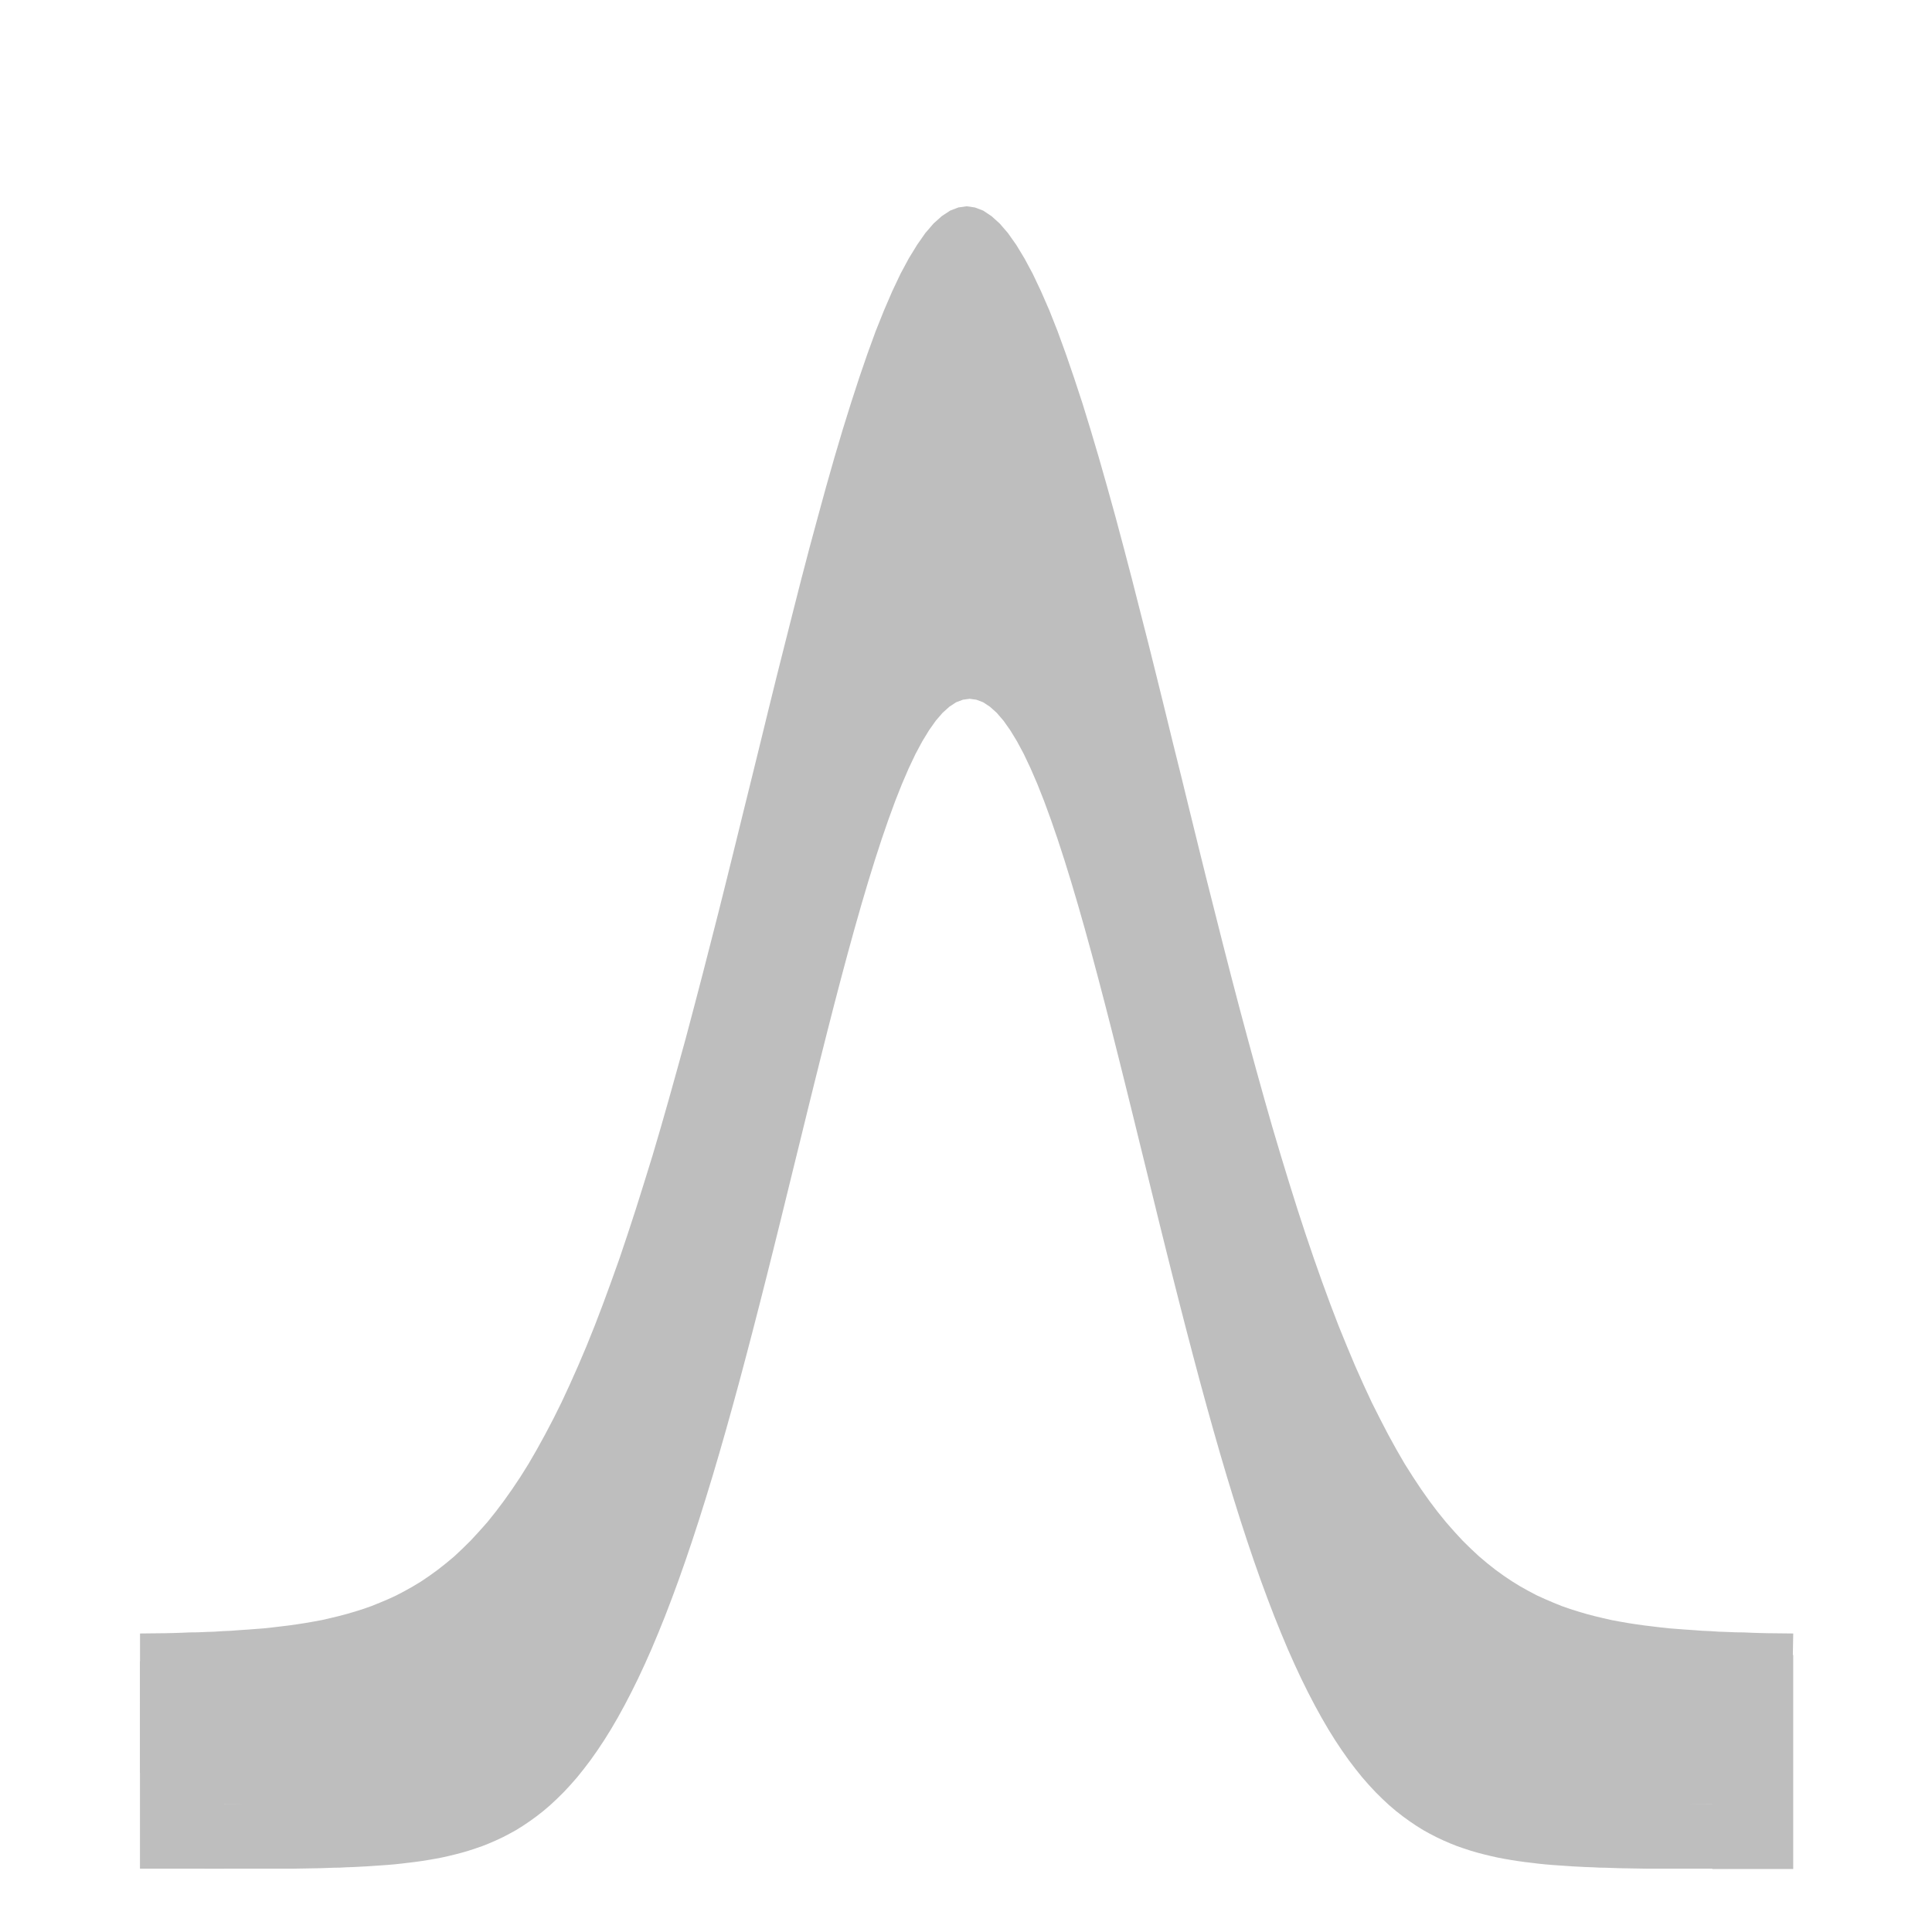
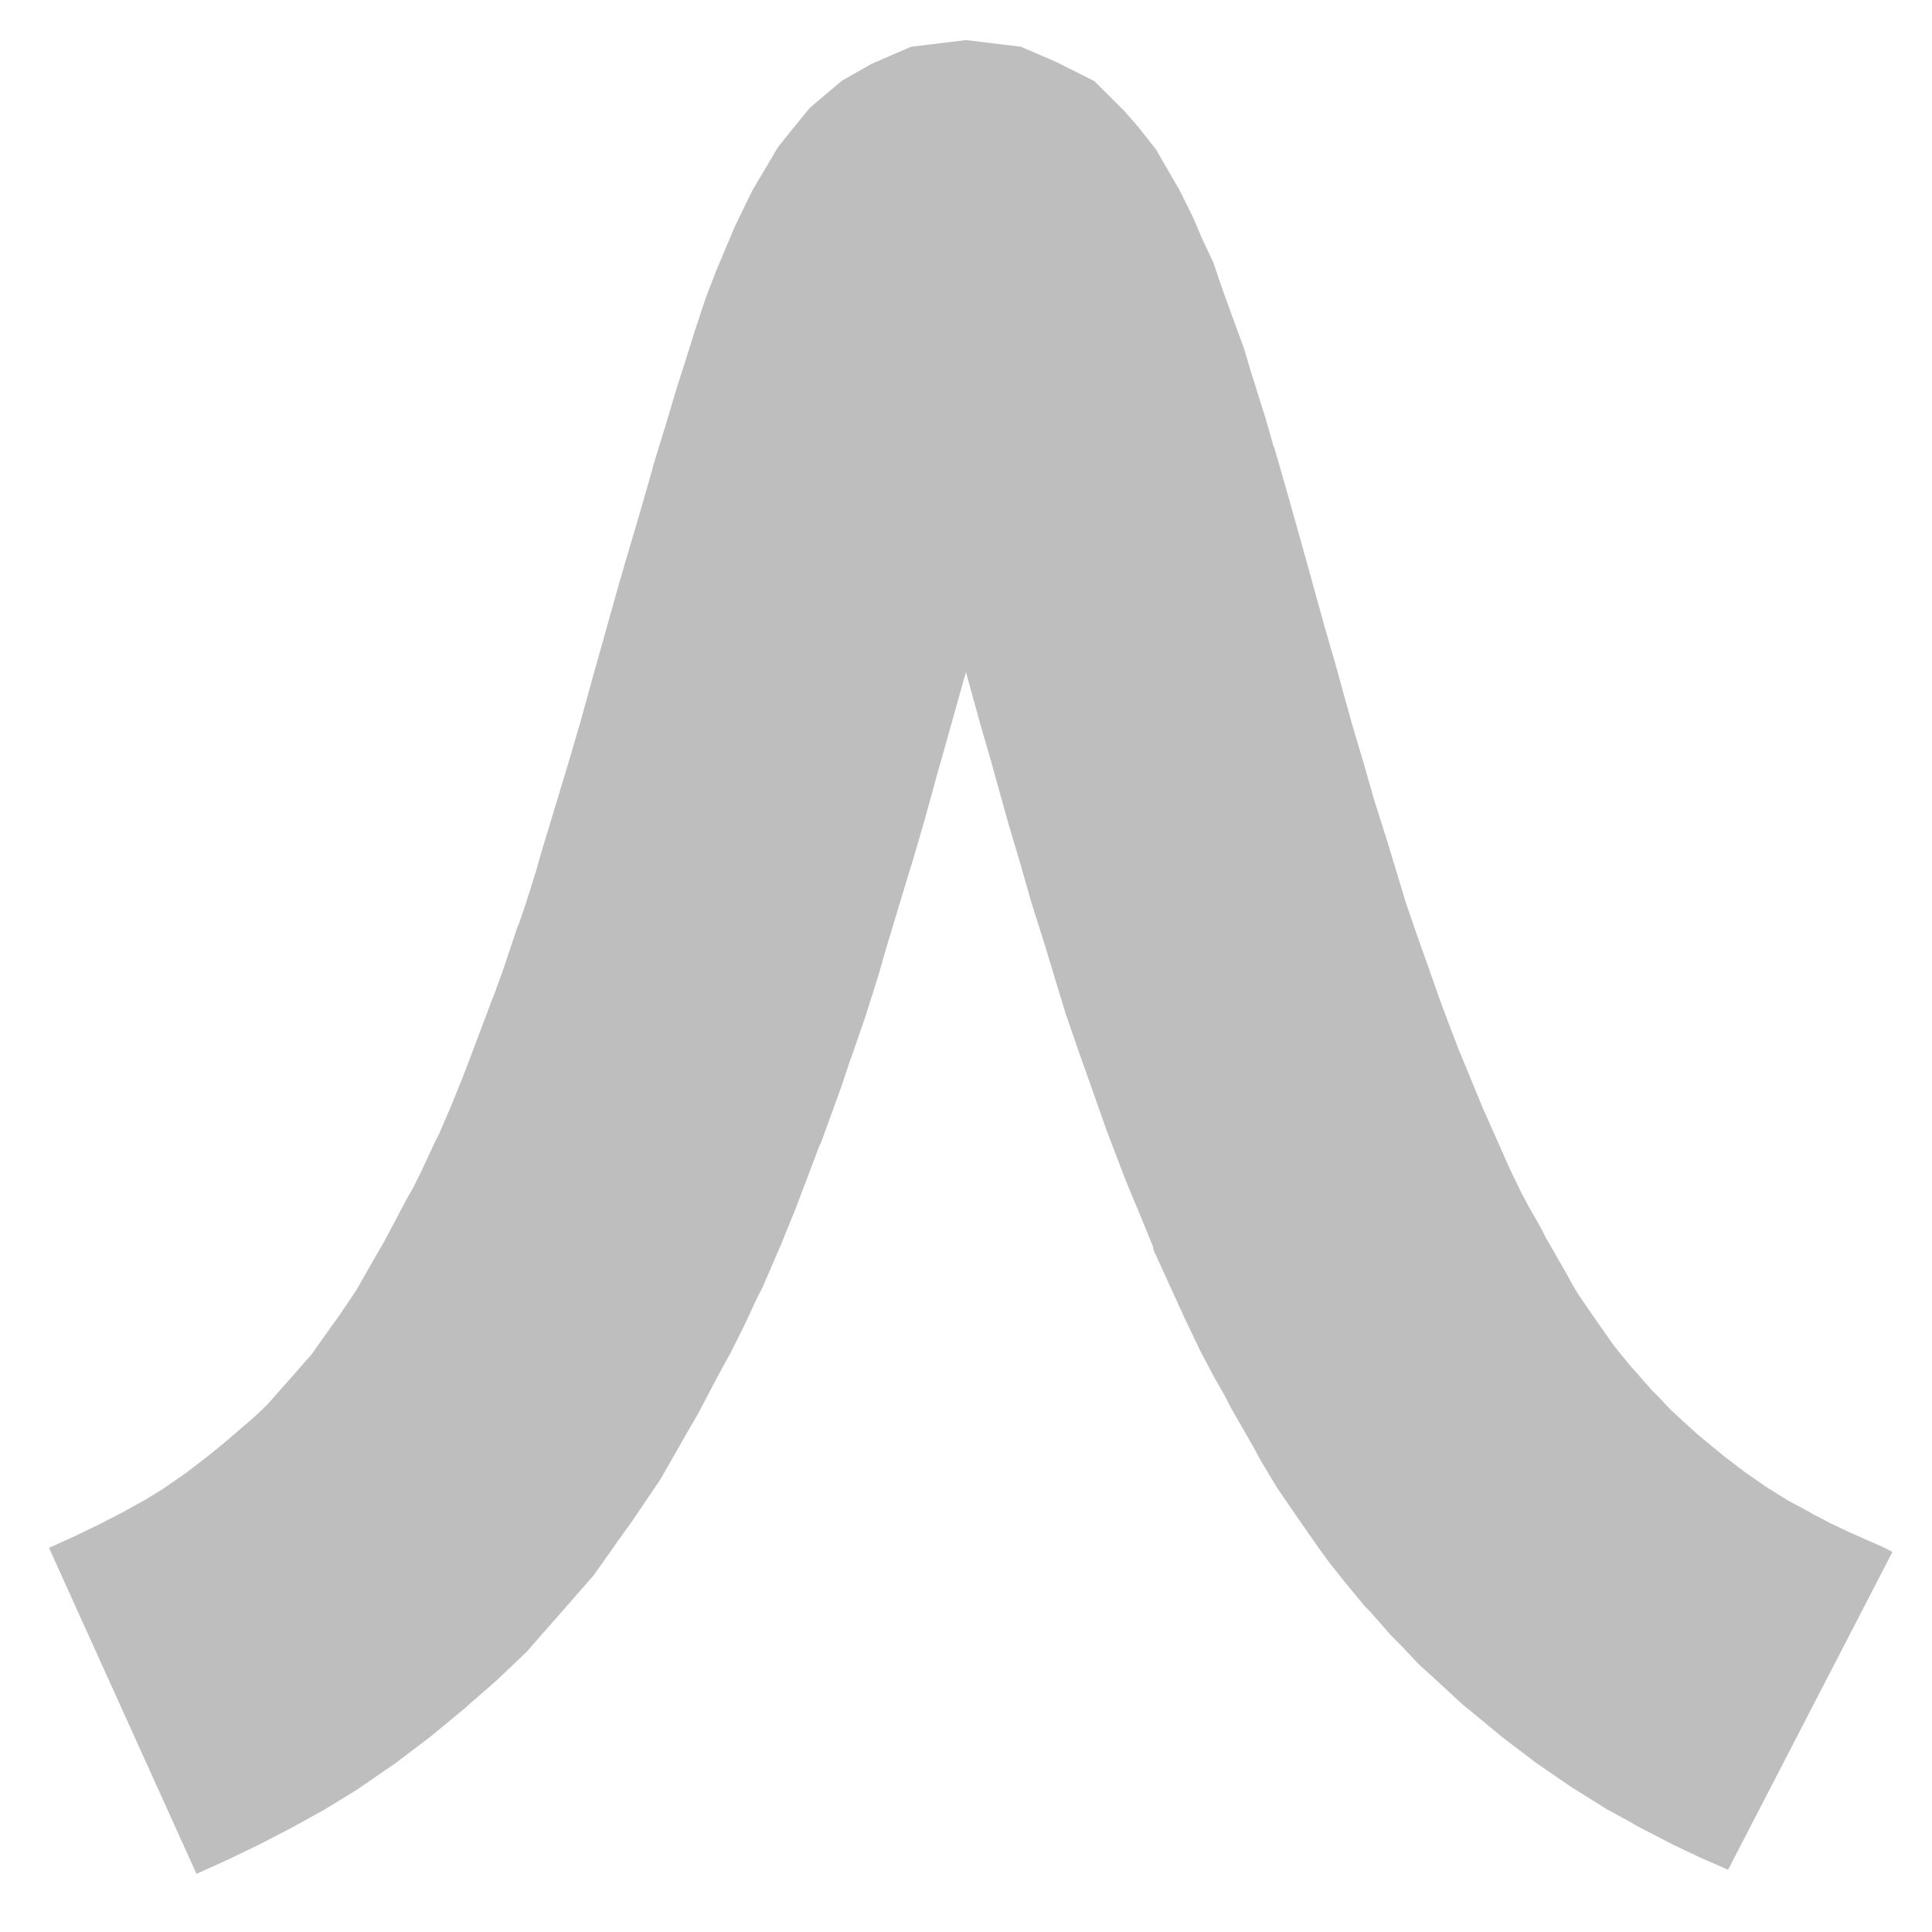
- <svg xmlns="http://www.w3.org/2000/svg" width="24" height="24" viewBox="0 0 18 18" version="1.1" id="svg4676">
-   <defs id="defs4680" />
-   <g id="g5360" transform="matrix(0.8959241,0,0,0.7746135,0.9366832,3.708867)" style="fill:#bebebe;fill-opacity:1">
-     <g transform="translate(4.9999975e-8,0.3864548)" id="g5326" style="fill:#bebebe;fill-opacity:1">
-       <g id="surface60745" style="fill:#bebebe;fill-opacity:1;stroke:none;stroke-opacity:1" transform="matrix(0.04966479,0,0,0.04966479,-2.265371,-11.41126)">
-         <path style="fill:#bebebe;fill-opacity:1;fill-rule:evenodd;stroke:none;stroke-opacity:1" d="m 386.277,578.125 h -16.953 l -1.414,-0.027 -1.418,-0.027 -1.418,-0.031 -1.418,-0.027 -1.418,-0.055 -1.418,-0.059 -1.414,-0.027 -1.418,-0.086 -1.418,-0.055 -2.836,-0.172 -1.418,-0.113 -1.414,-0.113 -1.418,-0.113 -1.418,-0.141 -1.418,-0.172 -1.418,-0.199 -1.418,-0.195 -1.414,-0.227 -1.418,-0.258 -1.418,-0.281 -1.418,-0.312 -1.418,-0.367 -1.418,-0.398 -1.414,-0.426 -1.418,-0.48 -1.418,-0.539 -1.418,-0.566 -1.418,-0.652 -1.418,-0.711 -1.414,-0.766 -1.418,-0.848 -1.418,-0.906 -1.418,-1.023 -1.418,-1.105 -1.418,-1.188 -1.414,-1.277 -1.418,-1.391 -1.418,-1.527 -1.418,-1.617 -1.418,-1.758 -1.418,-1.871 -1.414,-2.039 -1.418,-2.156 -1.418,-2.324 -1.418,-2.465 -1.418,-2.637 -1.418,-2.809 -1.414,-2.977 -1.418,-3.145 -1.418,-3.316 -1.418,-3.516 -1.418,-3.684 -1.418,-3.914 -1.414,-4.051 -1.418,-4.281 -1.418,-4.449 -1.418,-4.652 -1.418,-4.844 -1.418,-5.02 -1.414,-5.215 -1.418,-5.359 -1.418,-5.555 -1.418,-5.727 -1.418,-5.867 -1.418,-6.008 -1.414,-6.152 -1.418,-6.266 -1.418,-6.379 -1.418,-6.461 -1.418,-6.547 -1.418,-6.605 -1.414,-6.664 -1.418,-6.688 -1.418,-6.66 -1.418,-6.691 -1.418,-6.633 -1.418,-6.578 -1.414,-6.488 -1.418,-6.406 -1.418,-6.266 -1.418,-6.125 -1.418,-5.953 -1.418,-5.754 -1.414,-5.527 -1.418,-5.301 -1.418,-5.043 -1.418,-4.762 -1.418,-4.48 -1.418,-4.141 -1.418,-3.797 -1.414,-3.457 -1.418,-3.062 -1.418,-2.691 -1.418,-2.324 -1.418,-1.902 -1.418,-1.473 -1.414,-1.078 -1.418,-0.621 -1.418,-0.227 -1.418,0.227 -1.418,0.621 -1.418,1.078 -1.414,1.473 -1.418,1.902 -1.418,2.324 -1.418,2.691 -1.418,3.062 -1.418,3.457 -1.414,3.797 -1.418,4.141 -1.418,4.48 -1.418,4.762 -1.418,5.043 -1.418,5.301 -1.414,5.527 -1.418,5.754 -1.418,5.953 -1.418,6.125 -1.418,6.266 -1.418,6.406 -1.414,6.488 -1.418,6.578 -1.418,6.633 -1.418,6.691 -1.418,6.66 -1.418,6.688 -1.414,6.664 -1.418,6.605 -1.418,6.547 -1.418,6.461 -1.418,6.379 -1.418,6.266 -1.414,6.152 -1.418,6.008 -1.418,5.867 -1.418,5.727 -1.418,5.555 -1.418,5.359 -1.414,5.215 -1.418,5.02 -1.418,4.844 -1.418,4.652 -1.418,4.449 -1.418,4.281 -1.414,4.051 -1.418,3.914 -1.418,3.684 -1.418,3.516 -1.418,3.316 -1.418,3.145 -1.414,2.977 -1.418,2.809 -1.418,2.637 -1.418,2.465 -1.418,2.324 -1.418,2.156 -1.414,2.039 -1.418,1.871 -1.418,1.758 -1.418,1.617 -1.418,1.527 -1.418,1.391 -1.414,1.277 -1.418,1.188 -1.418,1.105 -1.418,1.023 -1.418,0.906 -1.418,0.848 -1.414,0.766 -1.418,0.711 -1.418,0.652 -1.418,0.566 -1.418,0.539 -1.418,0.48 -1.414,0.426 -1.418,0.398 -1.418,0.367 -1.418,0.312 -1.418,0.281 -1.418,0.258 -1.414,0.227 -1.418,0.195 -1.418,0.199 -1.418,0.172 -1.418,0.141 -1.418,0.113 -1.414,0.113 -1.418,0.113 -2.836,0.172 -1.418,0.055 -1.418,0.086 -1.414,0.027 -1.418,0.059 -1.418,0.055 -1.418,0.027 -1.418,0.031 -1.418,0.027 -1.414,0.027 H 67.379 v -15.562 l 1.59,-0.027 1.613,-0.027 1.59,-0.027 1.586,-0.031 1.586,-0.055 1.617,-0.086 1.586,-0.027 1.59,-0.086 1.586,-0.059 1.617,-0.113 1.586,-0.082 1.586,-0.145 1.59,-0.113 1.613,-0.141 1.59,-0.141 1.586,-0.199 1.59,-0.227 1.613,-0.227 1.59,-0.254 1.586,-0.285 1.586,-0.312 1.617,-0.34 1.586,-0.426 1.59,-0.453 1.586,-0.48 1.617,-0.539 1.586,-0.594 1.586,-0.652 1.59,-0.738 1.613,-0.793 1.59,-0.852 1.586,-0.965 1.59,-1.02 1.613,-1.133 1.59,-1.246 1.586,-1.336 1.586,-1.445 1.617,-1.559 1.586,-1.727 1.59,-1.816 1.586,-1.984 1.617,-2.098 1.586,-2.297 1.586,-2.438 1.59,-2.605 1.613,-2.777 1.59,-2.949 1.586,-3.176 1.59,-3.344 1.613,-3.543 1.59,-3.715 1.586,-3.969 1.586,-4.137 1.617,-4.395 1.586,-4.562 1.59,-4.82 1.586,-5.016 1.617,-5.219 1.586,-5.469 1.586,-5.641 1.59,-5.867 1.617,-6.012 1.586,-6.266 1.586,-6.434 1.59,-6.605 1.613,-6.746 1.59,-6.945 1.586,-7.027 1.586,-7.172 1.617,-7.285 1.586,-7.371 1.59,-7.426 1.586,-7.484 1.617,-7.539 1.586,-7.484 1.59,-7.539 1.586,-7.457 1.617,-7.398 1.586,-7.285 1.586,-7.227 1.59,-7.031 1.613,-6.887 1.59,-6.719 1.586,-6.465 1.586,-6.207 1.617,-5.98 1.586,-5.668 1.59,-5.359 1.586,-5.047 1.617,-4.648 1.586,-4.277 1.59,-3.887 1.586,-3.43 1.617,-3.031 1.586,-2.637 1.586,-2.125 1.59,-1.645 1.613,-1.219 1.59,-0.711 1.586,-0.254 1.586,0.254 1.617,0.711 1.586,1.219 1.59,1.645 1.586,2.125 1.617,2.637 1.586,3.031 1.59,3.43 1.586,3.887 1.617,4.277 1.586,4.648 1.586,5.047 1.59,5.359 1.613,5.668 1.59,5.98 1.586,6.207 1.586,6.465 1.617,6.719 1.586,6.887 1.59,7.031 1.586,7.227 1.617,7.285 1.586,7.398 1.59,7.457 1.586,7.539 1.617,7.484 1.586,7.539 1.586,7.484 1.59,7.426 1.613,7.371 1.59,7.285 1.586,7.172 1.586,7.027 1.617,6.945 1.586,6.746 1.59,6.605 1.586,6.434 1.617,6.266 1.586,6.012 1.59,5.867 1.586,5.641 1.617,5.469 1.586,5.219 1.586,5.016 1.59,4.82 1.613,4.562 1.59,4.395 1.586,4.137 1.59,3.969 1.613,3.715 1.59,3.543 1.586,3.344 1.586,3.176 1.617,2.949 1.586,2.777 1.59,2.605 1.586,2.438 1.617,2.297 1.586,2.098 1.586,1.984 1.59,1.816 1.613,1.727 1.59,1.559 1.586,1.445 1.59,1.336 1.613,1.246 1.59,1.133 1.586,1.02 1.586,0.965 1.617,0.852 1.586,0.793 1.59,0.738 1.586,0.652 1.617,0.594 1.586,0.539 1.586,0.48 1.59,0.453 1.613,0.426 1.59,0.34 1.586,0.312 1.59,0.285 1.613,0.254 1.59,0.227 1.586,0.227 1.586,0.199 1.617,0.141 1.586,0.141 1.59,0.113 1.586,0.145 1.617,0.082 1.586,0.113 1.586,0.059 1.59,0.086 1.613,0.027 1.59,0.086 1.586,0.055 1.59,0.031 1.613,0.027 1.59,0.027 1.586,0.027 z m 0,0" id="path4673" />
-       </g>
-       <path style="fill:#bebebe;fill-opacity:1;fill-rule:evenodd;stroke:none;stroke-width:0.05;stroke-opacity:1" d="M 16.919,16.528 H 16.077 l -0.07,-0.001 -0.07,-0.001 -0.07,-0.002 -0.07,-0.001 -0.07,-0.003 -0.07,-0.003 -0.07,-0.001 -0.07,-0.004 -0.07,-0.003 -0.141,-0.009 -0.07,-0.006 -0.07,-0.006 -0.07,-0.006 -0.07,-0.007 -0.07,-0.009 -0.07,-0.01 -0.07,-0.01 -0.07,-0.011 -0.07,-0.013 -0.07,-0.014 -0.07,-0.016 -0.07,-0.018 -0.07,-0.02 -0.07,-0.021 -0.07,-0.024 -0.07,-0.027 -0.07,-0.028 -0.07,-0.032 -0.07,-0.035 -0.07,-0.038 -0.07,-0.042 -0.07,-0.045 -0.07,-0.051 -0.07,-0.055 -0.07,-0.059 -0.07,-0.063 -0.07,-0.069 -0.07,-0.076 -0.07,-0.08 -0.07,-0.087 -0.07,-0.093 -0.07,-0.101 -0.07,-0.107 -0.07,-0.115 -0.07,-0.122 -0.07,-0.131 -0.07,-0.139 -0.07,-0.148 -0.07,-0.156 -0.07,-0.165 -0.07,-0.175 -0.07,-0.183 -0.07,-0.194 -0.07,-0.201 -0.07,-0.213 -0.07,-0.221 -0.07,-0.231 -0.07,-0.241 -0.07,-0.249 -0.07,-0.259 -0.07,-0.266 -0.07,-0.276 -0.07,-0.285 -0.07,-0.291 -0.07,-0.298 -0.07,-0.306 -0.07,-0.311 L 11.22,9.729 11.15,9.408 11.079,9.082 11.009,8.754 10.938,8.423 10.868,8.091 10.798,7.761 10.727,7.428 10.657,7.099 10.586,6.772 10.516,6.45 10.446,6.132 10.375,5.821 10.305,5.516 10.234,5.221 10.164,4.935 10.094,4.66 10.023,4.397 9.953,4.147 9.882,3.91 9.812,3.688 9.742,3.482 9.671,3.293 9.601,3.122 9.53,2.97 9.46,2.836 9.39,2.721 l -0.07,-0.094 -0.07,-0.073 -0.07,-0.054 -0.07,-0.031 -0.07,-0.011 -0.07,0.011 -0.07,0.031 -0.07,0.054 -0.07,0.073 -0.07,0.094 -0.07,0.115 -0.07,0.134 -0.07,0.152 -0.07,0.172 -0.07,0.189 -0.07,0.206 L 8.193,3.91 8.123,4.147 8.052,4.397 7.982,4.66 7.912,4.935 7.841,5.221 7.771,5.516 7.7,5.821 7.63,6.132 7.559,6.45 7.489,6.772 7.419,7.099 7.348,7.428 7.278,7.761 7.207,8.091 7.137,8.423 7.067,8.754 6.996,9.082 6.926,9.408 6.856,9.729 l -0.07,0.317 -0.07,0.311 -0.07,0.306 -0.07,0.298 -0.07,0.291 -0.07,0.284 -0.07,0.276 -0.07,0.266 -0.07,0.259 -0.07,0.249 -0.07,0.241 -0.07,0.231 -0.07,0.221 -0.07,0.213 -0.07,0.201 -0.07,0.194 -0.07,0.183 -0.07,0.175 -0.07,0.165 -0.07,0.156 -0.07,0.148 -0.07,0.139 -0.07,0.131 -0.07,0.122 -0.07,0.115 -0.07,0.107 -0.07,0.101 -0.07,0.093 -0.07,0.087 -0.07,0.08 -0.07,0.076 -0.07,0.069 -0.07,0.063 -0.07,0.059 -0.07,0.055 -0.07,0.051 -0.07,0.045 -0.07,0.042 -0.07,0.038 -0.07,0.035 -0.07,0.032 -0.07,0.028 -0.07,0.027 -0.07,0.024 -0.07,0.021 -0.07,0.02 -0.07,0.018 -0.07,0.016 -0.07,0.014 -0.07,0.013 -0.07,0.011 -0.07,0.01 -0.07,0.01 -0.07,0.009 -0.07,0.007 -0.07,0.006 -0.07,0.006 -0.07,0.006 -0.141,0.009 -0.07,0.003 -0.07,0.004 -0.07,0.001 -0.07,0.003 -0.07,0.003 -0.07,0.001 -0.07,0.002 -0.07,0.001 -0.07,0.001 H 1.081 v -0.773 l 0.079,-0.001 0.08,-0.001 0.079,-0.001 0.079,-0.002 0.079,-0.003 0.08,-0.004 0.079,-0.001 0.079,-0.004 0.079,-0.003 0.08,-0.006 0.079,-0.004 0.079,-0.007 0.079,-0.006 0.08,-0.007 0.079,-0.007 0.079,-0.01 0.079,-0.011 0.08,-0.011 0.079,-0.013 0.079,-0.014 0.079,-0.016 0.08,-0.017 0.079,-0.021 0.079,-0.022 0.079,-0.024 0.08,-0.027 0.079,-0.029 0.079,-0.032 0.079,-0.037 0.08,-0.039 0.079,-0.042 0.079,-0.048 0.079,-0.051 0.08,-0.056 0.079,-0.062 0.079,-0.066 0.079,-0.072 0.08,-0.077 0.079,-0.086 0.079,-0.09 0.079,-0.099 0.08,-0.104 0.079,-0.114 0.079,-0.121 0.079,-0.129 0.08,-0.138 0.079,-0.146 0.079,-0.158 0.079,-0.166 0.08,-0.176 0.079,-0.184 0.079,-0.197 0.079,-0.205 0.08,-0.218 0.079,-0.227 0.079,-0.239 0.079,-0.249 0.08,-0.259 0.079,-0.272 0.079,-0.28 0.079,-0.291 0.08,-0.299 0.079,-0.311 0.079,-0.32 0.079,-0.328 0.08,-0.335 0.079,-0.345 0.079,-0.349 0.079,-0.356 0.08,-0.362 0.079,-0.366 0.079,-0.369 0.079,-0.372 0.08,-0.374 0.079,-0.372 0.079,-0.374 0.079,-0.37 0.08,-0.367 0.079,-0.362 0.079,-0.359 0.079,-0.349 0.08,-0.342 0.079,-0.334 0.079,-0.321 0.079,-0.308 0.08,-0.297 0.079,-0.281 0.079,-0.266 0.079,-0.251 0.08,-0.231 0.079,-0.212 0.079,-0.193 0.079,-0.17 0.08,-0.151 0.079,-0.131 0.079,-0.106 0.079,-0.082 0.08,-0.061 0.079,-0.035 0.079,-0.013 0.079,0.013 0.08,0.035 0.079,0.061 0.079,0.082 0.079,0.106 0.08,0.131 0.079,0.151 0.079,0.17 0.079,0.193 0.08,0.212 0.079,0.231 0.079,0.251 0.079,0.266 0.08,0.281 0.079,0.297 0.079,0.308 0.079,0.321 0.08,0.334 0.079,0.342 0.079,0.349 0.079,0.359 0.08,0.362 0.079,0.367 0.079,0.37 0.079,0.374 0.08,0.372 0.079,0.374 0.079,0.372 0.079,0.369 0.08,0.366 0.079,0.362 0.079,0.356 0.079,0.349 0.08,0.345 0.079,0.335 0.079,0.328 0.079,0.32 0.08,0.311 0.079,0.299 0.079,0.291 0.079,0.28 0.08,0.272 0.079,0.259 0.079,0.249 0.079,0.239 0.08,0.227 0.079,0.218 0.079,0.205 0.079,0.197 0.08,0.184 0.079,0.176 0.079,0.166 0.079,0.158 0.08,0.146 0.079,0.138 0.079,0.129 0.079,0.121 0.08,0.114 0.079,0.104 0.079,0.099 0.079,0.09 0.08,0.086 0.079,0.077 0.079,0.072 0.079,0.066 0.08,0.062 0.079,0.056 0.079,0.051 0.079,0.048 0.08,0.042 0.079,0.039 0.079,0.037 0.079,0.032 0.08,0.029 0.079,0.027 0.079,0.024 0.079,0.022 0.08,0.021 0.079,0.017 0.079,0.016 0.079,0.014 0.08,0.013 0.079,0.011 0.079,0.011 0.079,0.01 0.08,0.007 0.079,0.007 0.079,0.006 0.079,0.007 0.08,0.004 0.079,0.006 0.079,0.003 0.079,0.004 0.08,0.001 0.079,0.004 0.079,0.003 0.079,0.002 0.08,0.001 0.079,0.001 0.079,0.001 z m 0,0" id="path4673-08" />
-     </g>
-     <g transform="matrix(1.084666,0,0,1.084666,-0.7619913,-2.229965)" id="g5326-6" style="fill:#bebebe;fill-opacity:1">
-       <g id="surface60745-8" style="fill:#bebebe;fill-opacity:1;stroke:none;stroke-opacity:1" transform="matrix(0.04966479,0,0,0.04966479,-2.265371,-11.41126)">
-         <path style="fill:#bebebe;fill-opacity:1;fill-rule:evenodd;stroke:none;stroke-opacity:1" d="m 386.277,578.125 h -16.953 l -1.414,-0.027 -1.418,-0.027 -1.418,-0.031 -1.418,-0.027 -1.418,-0.055 -1.418,-0.059 -1.414,-0.027 -1.418,-0.086 -1.418,-0.055 -2.836,-0.172 -1.418,-0.113 -1.414,-0.113 -1.418,-0.113 -1.418,-0.141 -1.418,-0.172 -1.418,-0.199 -1.418,-0.195 -1.414,-0.227 -1.418,-0.258 -1.418,-0.281 -1.418,-0.312 -1.418,-0.367 -1.418,-0.398 -1.414,-0.426 -1.418,-0.48 -1.418,-0.539 -1.418,-0.566 -1.418,-0.652 -1.418,-0.711 -1.414,-0.766 -1.418,-0.848 -1.418,-0.906 -1.418,-1.023 -1.418,-1.105 -1.418,-1.188 -1.414,-1.277 -1.418,-1.391 -1.418,-1.527 -1.418,-1.617 -1.418,-1.758 -1.418,-1.871 -1.414,-2.039 -1.418,-2.156 -1.418,-2.324 -1.418,-2.465 -1.418,-2.637 -1.418,-2.809 -1.414,-2.977 -1.418,-3.145 -1.418,-3.316 -1.418,-3.516 -1.418,-3.684 -1.418,-3.914 -1.414,-4.051 -1.418,-4.281 -1.418,-4.449 -1.418,-4.652 -1.418,-4.844 -1.418,-5.02 -1.414,-5.215 -1.418,-5.359 -1.418,-5.555 -1.418,-5.727 -1.418,-5.867 -1.418,-6.008 -1.414,-6.152 -1.418,-6.266 -1.418,-6.379 -1.418,-6.461 -1.418,-6.547 -1.418,-6.605 -1.414,-6.664 -1.418,-6.688 -1.418,-6.66 -1.418,-6.691 -1.418,-6.633 -1.418,-6.578 -1.414,-6.488 -1.418,-6.406 -1.418,-6.266 -1.418,-6.125 -1.418,-5.953 -1.418,-5.754 -1.414,-5.527 -1.418,-5.301 -1.418,-5.043 -1.418,-4.762 -1.418,-4.48 -1.418,-4.141 -1.418,-3.797 -1.414,-3.457 -1.418,-3.062 -1.418,-2.691 -1.418,-2.324 -1.418,-1.902 -1.418,-1.473 -1.414,-1.078 -1.418,-0.621 -1.418,-0.227 -1.418,0.227 -1.418,0.621 -1.418,1.078 -1.414,1.473 -1.418,1.902 -1.418,2.324 -1.418,2.691 -1.418,3.062 -1.418,3.457 -1.414,3.797 -1.418,4.141 -1.418,4.48 -1.418,4.762 -1.418,5.043 -1.418,5.301 -1.414,5.527 -1.418,5.754 -1.418,5.953 -1.418,6.125 -1.418,6.266 -1.418,6.406 -1.414,6.488 -1.418,6.578 -1.418,6.633 -1.418,6.691 -1.418,6.66 -1.418,6.688 -1.414,6.664 -1.418,6.605 -1.418,6.547 -1.418,6.461 -1.418,6.379 -1.418,6.266 -1.414,6.152 -1.418,6.008 -1.418,5.867 -1.418,5.727 -1.418,5.555 -1.418,5.359 -1.414,5.215 -1.418,5.02 -1.418,4.844 -1.418,4.652 -1.418,4.449 -1.418,4.281 -1.414,4.051 -1.418,3.914 -1.418,3.684 -1.418,3.516 -1.418,3.316 -1.418,3.145 -1.414,2.977 -1.418,2.809 -1.418,2.637 -1.418,2.465 -1.418,2.324 -1.418,2.156 -1.414,2.039 -1.418,1.871 -1.418,1.758 -1.418,1.617 -1.418,1.527 -1.418,1.391 -1.414,1.277 -1.418,1.188 -1.418,1.105 -1.418,1.023 -1.418,0.906 -1.418,0.848 -1.414,0.766 -1.418,0.711 -1.418,0.652 -1.418,0.566 -1.418,0.539 -1.418,0.48 -1.414,0.426 -1.418,0.398 -1.418,0.367 -1.418,0.312 -1.418,0.281 -1.418,0.258 -1.414,0.227 -1.418,0.195 -1.418,0.199 -1.418,0.172 -1.418,0.141 -1.418,0.113 -1.414,0.113 -1.418,0.113 -2.836,0.172 -1.418,0.055 -1.418,0.086 -1.414,0.027 -1.418,0.059 -1.418,0.055 -1.418,0.027 -1.418,0.031 -1.418,0.027 -1.414,0.027 H 67.379 v -15.562 l 1.59,-0.027 1.613,-0.027 1.59,-0.027 1.586,-0.031 1.586,-0.055 1.617,-0.086 1.586,-0.027 1.59,-0.086 1.586,-0.059 1.617,-0.113 1.586,-0.082 1.586,-0.145 1.59,-0.113 1.613,-0.141 1.59,-0.141 1.586,-0.199 1.59,-0.227 1.613,-0.227 1.59,-0.254 1.586,-0.285 1.586,-0.312 1.617,-0.34 1.586,-0.426 1.59,-0.453 1.586,-0.48 1.617,-0.539 1.586,-0.594 1.586,-0.652 1.59,-0.738 1.613,-0.793 1.59,-0.852 1.586,-0.965 1.59,-1.02 1.613,-1.133 1.59,-1.246 1.586,-1.336 1.586,-1.445 1.617,-1.559 1.586,-1.727 1.59,-1.816 1.586,-1.984 1.617,-2.098 1.586,-2.297 1.586,-2.438 1.59,-2.605 1.613,-2.777 1.59,-2.949 1.586,-3.176 1.59,-3.344 1.613,-3.543 1.59,-3.715 1.586,-3.969 1.586,-4.137 1.617,-4.395 1.586,-4.562 1.59,-4.82 1.586,-5.016 1.617,-5.219 1.586,-5.469 1.586,-5.641 1.59,-5.867 1.617,-6.012 1.586,-6.266 1.586,-6.434 1.59,-6.605 1.613,-6.746 1.59,-6.945 1.586,-7.027 1.586,-7.172 1.617,-7.285 1.586,-7.371 1.59,-7.426 1.586,-7.484 1.617,-7.539 1.586,-7.484 1.59,-7.539 1.586,-7.457 1.617,-7.398 1.586,-7.285 1.586,-7.227 1.59,-7.031 1.613,-6.887 1.59,-6.719 1.586,-6.465 1.586,-6.207 1.617,-5.98 1.586,-5.668 1.59,-5.359 1.586,-5.047 1.617,-4.648 1.586,-4.277 1.59,-3.887 1.586,-3.43 1.617,-3.031 1.586,-2.637 1.586,-2.125 1.59,-1.645 1.613,-1.219 1.59,-0.711 1.586,-0.254 1.586,0.254 1.617,0.711 1.586,1.219 1.59,1.645 1.586,2.125 1.617,2.637 1.586,3.031 1.59,3.43 1.586,3.887 1.617,4.277 1.586,4.648 1.586,5.047 1.59,5.359 1.613,5.668 1.59,5.98 1.586,6.207 1.586,6.465 1.617,6.719 1.586,6.887 1.59,7.031 1.586,7.227 1.617,7.285 1.586,7.398 1.59,7.457 1.586,7.539 1.617,7.484 1.586,7.539 1.586,7.484 1.59,7.426 1.613,7.371 1.59,7.285 1.586,7.172 1.586,7.027 1.617,6.945 1.586,6.746 1.59,6.605 1.586,6.434 1.617,6.266 1.586,6.012 1.59,5.867 1.586,5.641 1.617,5.469 1.586,5.219 1.586,5.016 1.59,4.82 1.613,4.562 1.59,4.395 1.586,4.137 1.59,3.969 1.613,3.715 1.59,3.543 1.586,3.344 1.586,3.176 1.617,2.949 1.586,2.777 1.59,2.605 1.586,2.438 1.617,2.297 1.586,2.098 1.586,1.984 1.59,1.816 1.613,1.727 1.59,1.559 1.586,1.445 1.59,1.336 1.613,1.246 1.59,1.133 1.586,1.02 1.586,0.965 1.617,0.852 1.586,0.793 1.59,0.738 1.586,0.652 1.617,0.594 1.586,0.539 1.586,0.48 1.59,0.453 1.613,0.426 1.59,0.34 1.586,0.312 1.59,0.285 1.613,0.254 1.59,0.227 1.586,0.227 1.586,0.199 1.617,0.141 1.586,0.141 1.59,0.113 1.586,0.145 1.617,0.082 1.586,0.113 1.586,0.059 1.59,0.086 1.613,0.027 1.59,0.086 1.586,0.055 1.59,0.031 1.613,0.027 1.59,0.027 1.586,0.027 z m 0,0" id="path4673-2" />
-       </g>
-       <path style="fill:#bebebe;fill-opacity:1;fill-rule:evenodd;stroke:none;stroke-width:0.05;stroke-opacity:1" d="M 16.919,16.528 H 16.077 l -0.07,-0.001 -0.07,-0.001 -0.07,-0.002 -0.07,-0.001 -0.07,-0.003 -0.07,-0.003 -0.07,-0.001 -0.07,-0.004 -0.07,-0.003 -0.141,-0.009 -0.07,-0.006 -0.07,-0.006 -0.07,-0.006 -0.07,-0.007 -0.07,-0.009 -0.07,-0.01 -0.07,-0.01 -0.07,-0.011 -0.07,-0.013 -0.07,-0.014 -0.07,-0.016 -0.07,-0.018 -0.07,-0.02 -0.07,-0.021 -0.07,-0.024 -0.07,-0.027 -0.07,-0.028 -0.07,-0.032 -0.07,-0.035 -0.07,-0.038 -0.07,-0.042 -0.07,-0.045 -0.07,-0.051 -0.07,-0.055 -0.07,-0.059 -0.07,-0.063 -0.07,-0.069 -0.07,-0.076 -0.07,-0.08 -0.07,-0.087 -0.07,-0.093 -0.07,-0.101 -0.07,-0.107 -0.07,-0.115 -0.07,-0.122 -0.07,-0.131 -0.07,-0.139 -0.07,-0.148 -0.07,-0.156 -0.07,-0.165 -0.07,-0.175 -0.07,-0.183 -0.07,-0.194 -0.07,-0.201 -0.07,-0.213 -0.07,-0.221 -0.07,-0.231 -0.07,-0.241 -0.07,-0.249 -0.07,-0.259 -0.07,-0.266 -0.07,-0.276 -0.07,-0.285 -0.07,-0.291 -0.07,-0.298 -0.07,-0.306 -0.07,-0.311 L 11.22,9.729 11.15,9.408 11.079,9.082 11.009,8.754 10.938,8.423 10.868,8.091 10.798,7.761 10.727,7.428 10.657,7.099 10.586,6.772 10.516,6.45 10.446,6.132 10.375,5.821 10.305,5.516 10.234,5.221 10.164,4.935 10.094,4.66 10.023,4.397 9.953,4.147 9.882,3.91 9.812,3.688 9.742,3.482 9.671,3.293 9.601,3.122 9.53,2.97 9.46,2.836 9.39,2.721 l -0.07,-0.094 -0.07,-0.073 -0.07,-0.054 -0.07,-0.031 -0.07,-0.011 -0.07,0.011 -0.07,0.031 -0.07,0.054 -0.07,0.073 -0.07,0.094 -0.07,0.115 -0.07,0.134 -0.07,0.152 -0.07,0.172 -0.07,0.189 -0.07,0.206 L 8.193,3.91 8.123,4.147 8.052,4.397 7.982,4.66 7.912,4.935 7.841,5.221 7.771,5.516 7.7,5.821 7.63,6.132 7.559,6.45 7.489,6.772 7.419,7.099 7.348,7.428 7.278,7.761 7.207,8.091 7.137,8.423 7.067,8.754 6.996,9.082 6.926,9.408 6.856,9.729 l -0.07,0.317 -0.07,0.311 -0.07,0.306 -0.07,0.298 -0.07,0.291 -0.07,0.284 -0.07,0.276 -0.07,0.266 -0.07,0.259 -0.07,0.249 -0.07,0.241 -0.07,0.231 -0.07,0.221 -0.07,0.213 -0.07,0.201 -0.07,0.194 -0.07,0.183 -0.07,0.175 -0.07,0.165 -0.07,0.156 -0.07,0.148 -0.07,0.139 -0.07,0.131 -0.07,0.122 -0.07,0.115 -0.07,0.107 -0.07,0.101 -0.07,0.093 -0.07,0.087 -0.07,0.08 -0.07,0.076 -0.07,0.069 -0.07,0.063 -0.07,0.059 -0.07,0.055 -0.07,0.051 -0.07,0.045 -0.07,0.042 -0.07,0.038 -0.07,0.035 -0.07,0.032 -0.07,0.028 -0.07,0.027 -0.07,0.024 -0.07,0.021 -0.07,0.02 -0.07,0.018 -0.07,0.016 -0.07,0.014 -0.07,0.013 -0.07,0.011 -0.07,0.01 -0.07,0.01 -0.07,0.009 -0.07,0.007 -0.07,0.006 -0.07,0.006 -0.07,0.006 -0.141,0.009 -0.07,0.003 -0.07,0.004 -0.07,0.001 -0.07,0.003 -0.07,0.003 -0.07,0.001 -0.07,0.002 -0.07,0.001 -0.07,0.001 H 1.081 v -0.773 l 0.079,-0.001 0.08,-0.001 0.079,-0.001 0.079,-0.002 0.079,-0.003 0.08,-0.004 0.079,-0.001 0.079,-0.004 0.079,-0.003 0.08,-0.006 0.079,-0.004 0.079,-0.007 0.079,-0.006 0.08,-0.007 0.079,-0.007 0.079,-0.01 0.079,-0.011 0.08,-0.011 0.079,-0.013 0.079,-0.014 0.079,-0.016 0.08,-0.017 0.079,-0.021 0.079,-0.022 0.079,-0.024 0.08,-0.027 0.079,-0.029 0.079,-0.032 0.079,-0.037 0.08,-0.039 0.079,-0.042 0.079,-0.048 0.079,-0.051 0.08,-0.056 0.079,-0.062 0.079,-0.066 0.079,-0.072 0.08,-0.077 0.079,-0.086 0.079,-0.09 0.079,-0.099 0.08,-0.104 0.079,-0.114 0.079,-0.121 0.079,-0.129 0.08,-0.138 0.079,-0.146 0.079,-0.158 0.079,-0.166 0.08,-0.176 0.079,-0.184 0.079,-0.197 0.079,-0.205 0.08,-0.218 0.079,-0.227 0.079,-0.239 0.079,-0.249 0.08,-0.259 0.079,-0.272 0.079,-0.28 0.079,-0.291 0.08,-0.299 0.079,-0.311 0.079,-0.32 0.079,-0.328 0.08,-0.335 0.079,-0.345 0.079,-0.349 0.079,-0.356 0.08,-0.362 0.079,-0.366 0.079,-0.369 0.079,-0.372 0.08,-0.374 0.079,-0.372 0.079,-0.374 0.079,-0.37 0.08,-0.367 0.079,-0.362 0.079,-0.359 0.079,-0.349 0.08,-0.342 0.079,-0.334 0.079,-0.321 0.079,-0.308 0.08,-0.297 0.079,-0.281 0.079,-0.266 0.079,-0.251 0.08,-0.231 0.079,-0.212 0.079,-0.193 0.079,-0.17 0.08,-0.151 0.079,-0.131 0.079,-0.106 0.079,-0.082 0.08,-0.061 0.079,-0.035 0.079,-0.013 0.079,0.013 0.08,0.035 0.079,0.061 0.079,0.082 0.079,0.106 0.08,0.131 0.079,0.151 0.079,0.17 0.079,0.193 0.08,0.212 0.079,0.231 0.079,0.251 0.079,0.266 0.08,0.281 0.079,0.297 0.079,0.308 0.079,0.321 0.08,0.334 0.079,0.342 0.079,0.349 0.079,0.359 0.08,0.362 0.079,0.367 0.079,0.37 0.079,0.374 0.08,0.372 0.079,0.374 0.079,0.372 0.079,0.369 0.08,0.366 0.079,0.362 0.079,0.356 0.079,0.349 0.08,0.345 0.079,0.335 0.079,0.328 0.079,0.32 0.08,0.311 0.079,0.299 0.079,0.291 0.079,0.28 0.08,0.272 0.079,0.259 0.079,0.249 0.079,0.239 0.08,0.227 0.079,0.218 0.079,0.205 0.079,0.197 0.08,0.184 0.079,0.176 0.079,0.166 0.079,0.158 0.08,0.146 0.079,0.138 0.079,0.129 0.079,0.121 0.08,0.114 0.079,0.104 0.079,0.099 0.079,0.09 0.08,0.086 0.079,0.077 0.079,0.072 0.079,0.066 0.08,0.062 0.079,0.056 0.079,0.051 0.079,0.048 0.08,0.042 0.079,0.039 0.079,0.037 0.079,0.032 0.08,0.029 0.079,0.027 0.079,0.024 0.079,0.022 0.08,0.021 0.079,0.017 0.079,0.016 0.079,0.014 0.08,0.013 0.079,0.011 0.079,0.011 0.079,0.01 0.08,0.007 0.079,0.007 0.079,0.006 0.079,0.007 0.08,0.004 0.079,0.006 0.079,0.003 0.079,0.004 0.08,0.001 0.079,0.004 0.079,0.003 0.079,0.002 0.08,0.001 0.079,0.001 0.079,0.001 z m 0,0" id="path4673-08-3" />
+ <svg xmlns="http://www.w3.org/2000/svg" width="56.693pt" height="56.693pt" viewBox="0 0 56.693 56.693" version="1.1" id="svg12">
+   <defs id="defs5">
+     <clipPath id="clip1">
+       <path d="M 0 0 L 56.691 0 L 56.691 56.691 L 0 56.691 Z M 0 0 " id="path2" />
+     </clipPath>
+   </defs>
+   <g id="surface56333" style="stroke:#bebebe;fill:none;stroke-opacity:1">
+     <g clip-path="url(#clip1)" clip-rule="nonzero" id="g9" style="stroke:#bebebe;fill:none;stroke-opacity:1">
+       <path style="color:#000000;font-style:normal;font-variant:normal;font-weight:normal;font-stretch:normal;font-size:medium;line-height:normal;font-family:sans-serif;font-variant-ligatures:normal;font-variant-position:normal;font-variant-caps:normal;font-variant-numeric:normal;font-variant-alternates:normal;font-feature-settings:normal;text-indent:0;text-align:start;text-decoration:none;text-decoration-line:none;text-decoration-style:solid;text-decoration-color:#000000;letter-spacing:normal;word-spacing:normal;text-transform:none;writing-mode:lr-tb;direction:ltr;text-orientation:mixed;dominant-baseline:auto;baseline-shift:baseline;text-anchor:start;white-space:normal;shape-padding:0;clip-rule:nonzero;display:inline;overflow:visible;visibility:visible;opacity:1;isolation:auto;mix-blend-mode:normal;color-interpolation:sRGB;color-interpolation-filters:linearRGB;solid-color:#000000;solid-opacity:1;vector-effect:none;fill:#bebebe;fill-opacity:1;fill-rule:nonzero;stroke:none;stroke-width:10.5;stroke-linecap:butt;stroke-linejoin:miter;stroke-miterlimit:10;stroke-dasharray:none;stroke-dashoffset:0;stroke-opacity:1;color-rendering:auto;image-rendering:auto;shape-rendering:auto;text-rendering:auto;enable-background:accumulate" d="m 28.348,1.176 -1.609,0.195 -1.16,0.5 -0.871,0.496 -0.939,0.791 -0.461,0.564 -0.482,0.6 -0.387,0.658 -0.35,0.588 -0.246,0.498 -0.299,0.623 -0.537,1.279 -0.301,0.783 -0.303,0.914 -0.348,1.107 -0.184,0.572 -0.348,1.162 -0.355,1.156 -0.037,0.154 -0.357,1.238 -0.426,1.443 -0.182,0.627 -0.654,2.328 -0.084,0.297 -0.396,1.434 -0.32,1.094 -0.277,0.916 -0.555,1.836 -0.16,0.562 -0.295,0.938 -0.199,0.58 -0.039,0.082 -0.414,1.24 -0.301,0.83 -0.018,0.033 -0.543,1.443 -0.344,0.902 -0.324,0.801 -0.359,0.834 -0.113,0.219 -0.383,0.826 -0.248,0.502 -0.225,0.398 -0.607,1.152 -0.012,0.023 -0.375,0.648 -0.342,0.602 -0.125,0.219 -0.48,0.713 -0.018,0.023 -0.404,0.566 -0.35,0.496 -0.037,0.055 -0.439,0.502 -0.387,0.439 -0.443,0.5 -0.047,0.055 -0.363,0.346 -0.131,0.115 -0.754,0.648 -0.5,0.408 L 5.451,43.227 4.77,43.699 4.242,44.021 3.592,44.381 2.898,44.738 2.201,45.074 1.438,45.42 5.766,54.986 6.643,54.59 7.586,54.137 8.541,53.643 9.531,53.096 10.479,52.514 10.682,52.375 l 0.93,-0.641 1,-0.758 1.068,-0.881 0.072,-0.07 0.496,-0.43 0.322,-0.283 0.887,-0.842 0.344,-0.398 0.408,-0.461 0.41,-0.467 0.803,-0.92 0.361,-0.508 0.33,-0.473 0.447,-0.621 0.1,-0.148 0.707,-1.045 0.328,-0.57 0.338,-0.594 0.477,-0.828 0.105,-0.203 0.525,-0.996 0.283,-0.508 0.432,-0.865 0.352,-0.76 0.176,-0.344 0.547,-1.268 0.41,-1.012 0.391,-1.027 0.309,-0.822 0.045,-0.084 0.605,-1.662 0.266,-0.799 0.016,-0.035 0.426,-1.232 0.385,-1.219 0.176,-0.625 0.523,-1.734 0.293,-0.959 0.359,-1.227 0.4,-1.457 0.08,-0.273 0.65,-2.32 0.082,-0.281 0.418,1.518 0.314,1.082 0.518,1.863 0.318,1.064 0.352,1.234 0.428,1.352 0.049,0.168 0.514,1.695 0.381,1.111 0.32,0.9 0.342,0.969 0.193,0.545 0.557,1.457 0.369,0.883 0.416,1.018 0.006,0.016 v 0.061 l 0.92,2.018 0.377,0.787 0.068,0.146 0.412,0.781 0.344,0.605 0.145,0.289 0.691,1.205 0.191,0.357 0.486,0.809 0.512,0.746 0.07,0.104 0.637,0.914 0.334,0.459 0.439,0.547 0.578,0.701 0.146,0.146 0.621,0.707 0.291,0.293 0.533,0.564 0.51,0.465 0.801,0.738 0.252,0.203 0.879,0.725 1.002,0.764 1.027,0.705 1.059,0.66 0.699,0.379 0.184,0.111 1.072,0.555 0.818,0.387 0.26,0.111 0.51,0.225 4.824,-9.328 -0.256,-0.131 -0.875,-0.387 -0.139,-0.061 -0.486,-0.23 -0.576,-0.297 -0.098,-0.061 -0.66,-0.355 -0.582,-0.363 -0.621,-0.428 -0.639,-0.486 -0.77,-0.635 -0.029,-0.023 -0.559,-0.512 -0.232,-0.215 -0.373,-0.396 -0.162,-0.16 -0.621,-0.707 -0.025,-0.025 -0.219,-0.268 -0.24,-0.297 -0.119,-0.166 -0.551,-0.789 -0.047,-0.068 -0.34,-0.496 -0.193,-0.324 -0.145,-0.268 -0.613,-1.068 -0.137,-0.273 -0.398,-0.699 -0.213,-0.406 -0.311,-0.646 -0.811,-1.826 -0.373,-0.912 -0.318,-0.766 -0.459,-1.207 -0.15,-0.416 -0.338,-0.961 -0.305,-0.857 -0.299,-0.873 -0.447,-1.477 -0.068,-0.23 -0.416,-1.312 -0.328,-1.148 -0.307,-1.029 -0.506,-1.824 -0.311,-1.074 -0.502,-1.816 -0.201,-0.719 -0.346,-1.234 -0.424,-1.479 -0.025,-0.049 -0.225,-0.787 -0.463,-1.48 L 36.502,10.217 36.17,9.314 35.955,8.723 35.775,8.209 35.604,7.701 35.27,6.992 35.021,6.404 34.625,5.602 34.312,5.061 33.924,4.389 33.406,3.73 33,3.266 32.109,2.377 30.988,1.816 29.957,1.371 Z" id="path7" />
    </g>
  </g>
-   <rect style="opacity:1;fill:#bebebe;fill-opacity:1;stroke:none;stroke-width:1.21;stroke-linejoin:miter;stroke-miterlimit:4;stroke-dasharray:none;stroke-dashoffset:0;stroke-opacity:1;paint-order:markers fill stroke" id="rect5362" width="0.784" height="1.932" x="1.304" y="15.478" />
-   <rect style="opacity:1;fill:#bebebe;fill-opacity:1;stroke:none;stroke-width:1.205;stroke-linejoin:miter;stroke-miterlimit:4;stroke-dasharray:none;stroke-dashoffset:0;stroke-opacity:1;paint-order:markers fill stroke" id="rect5362-8" width="0.754" height="1.994" x="15.953" y="15.419" />
</svg>
